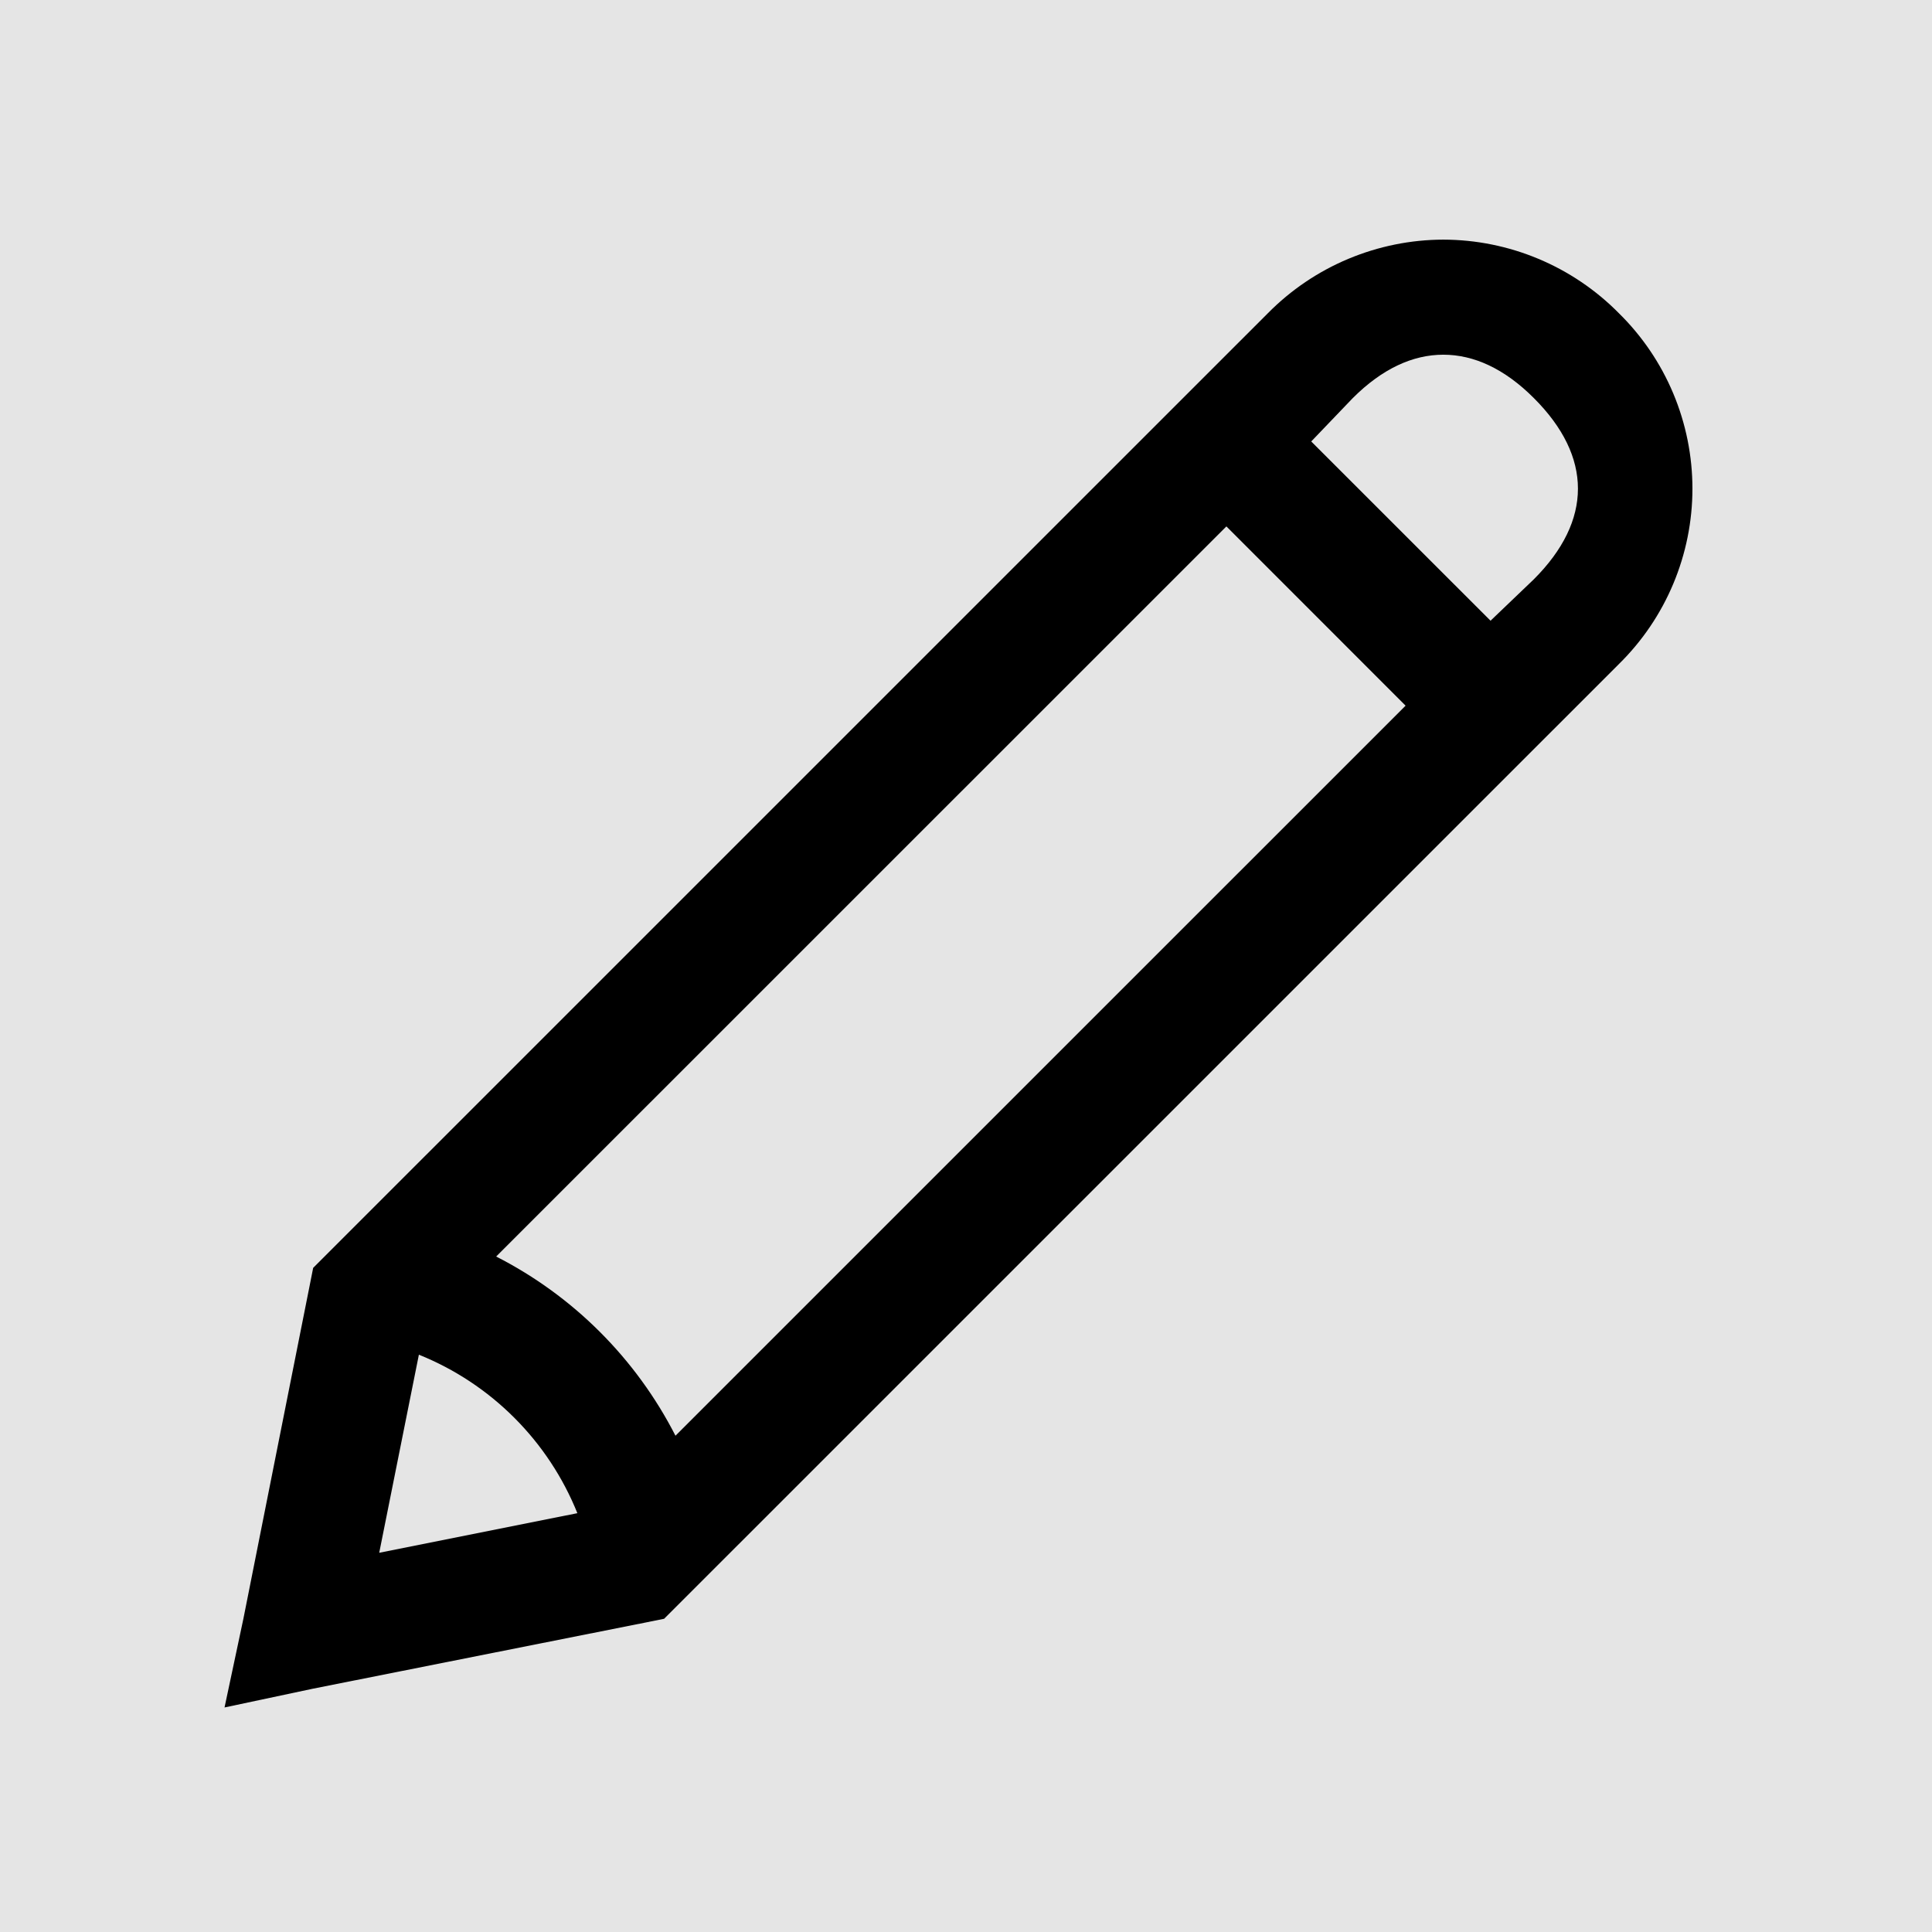
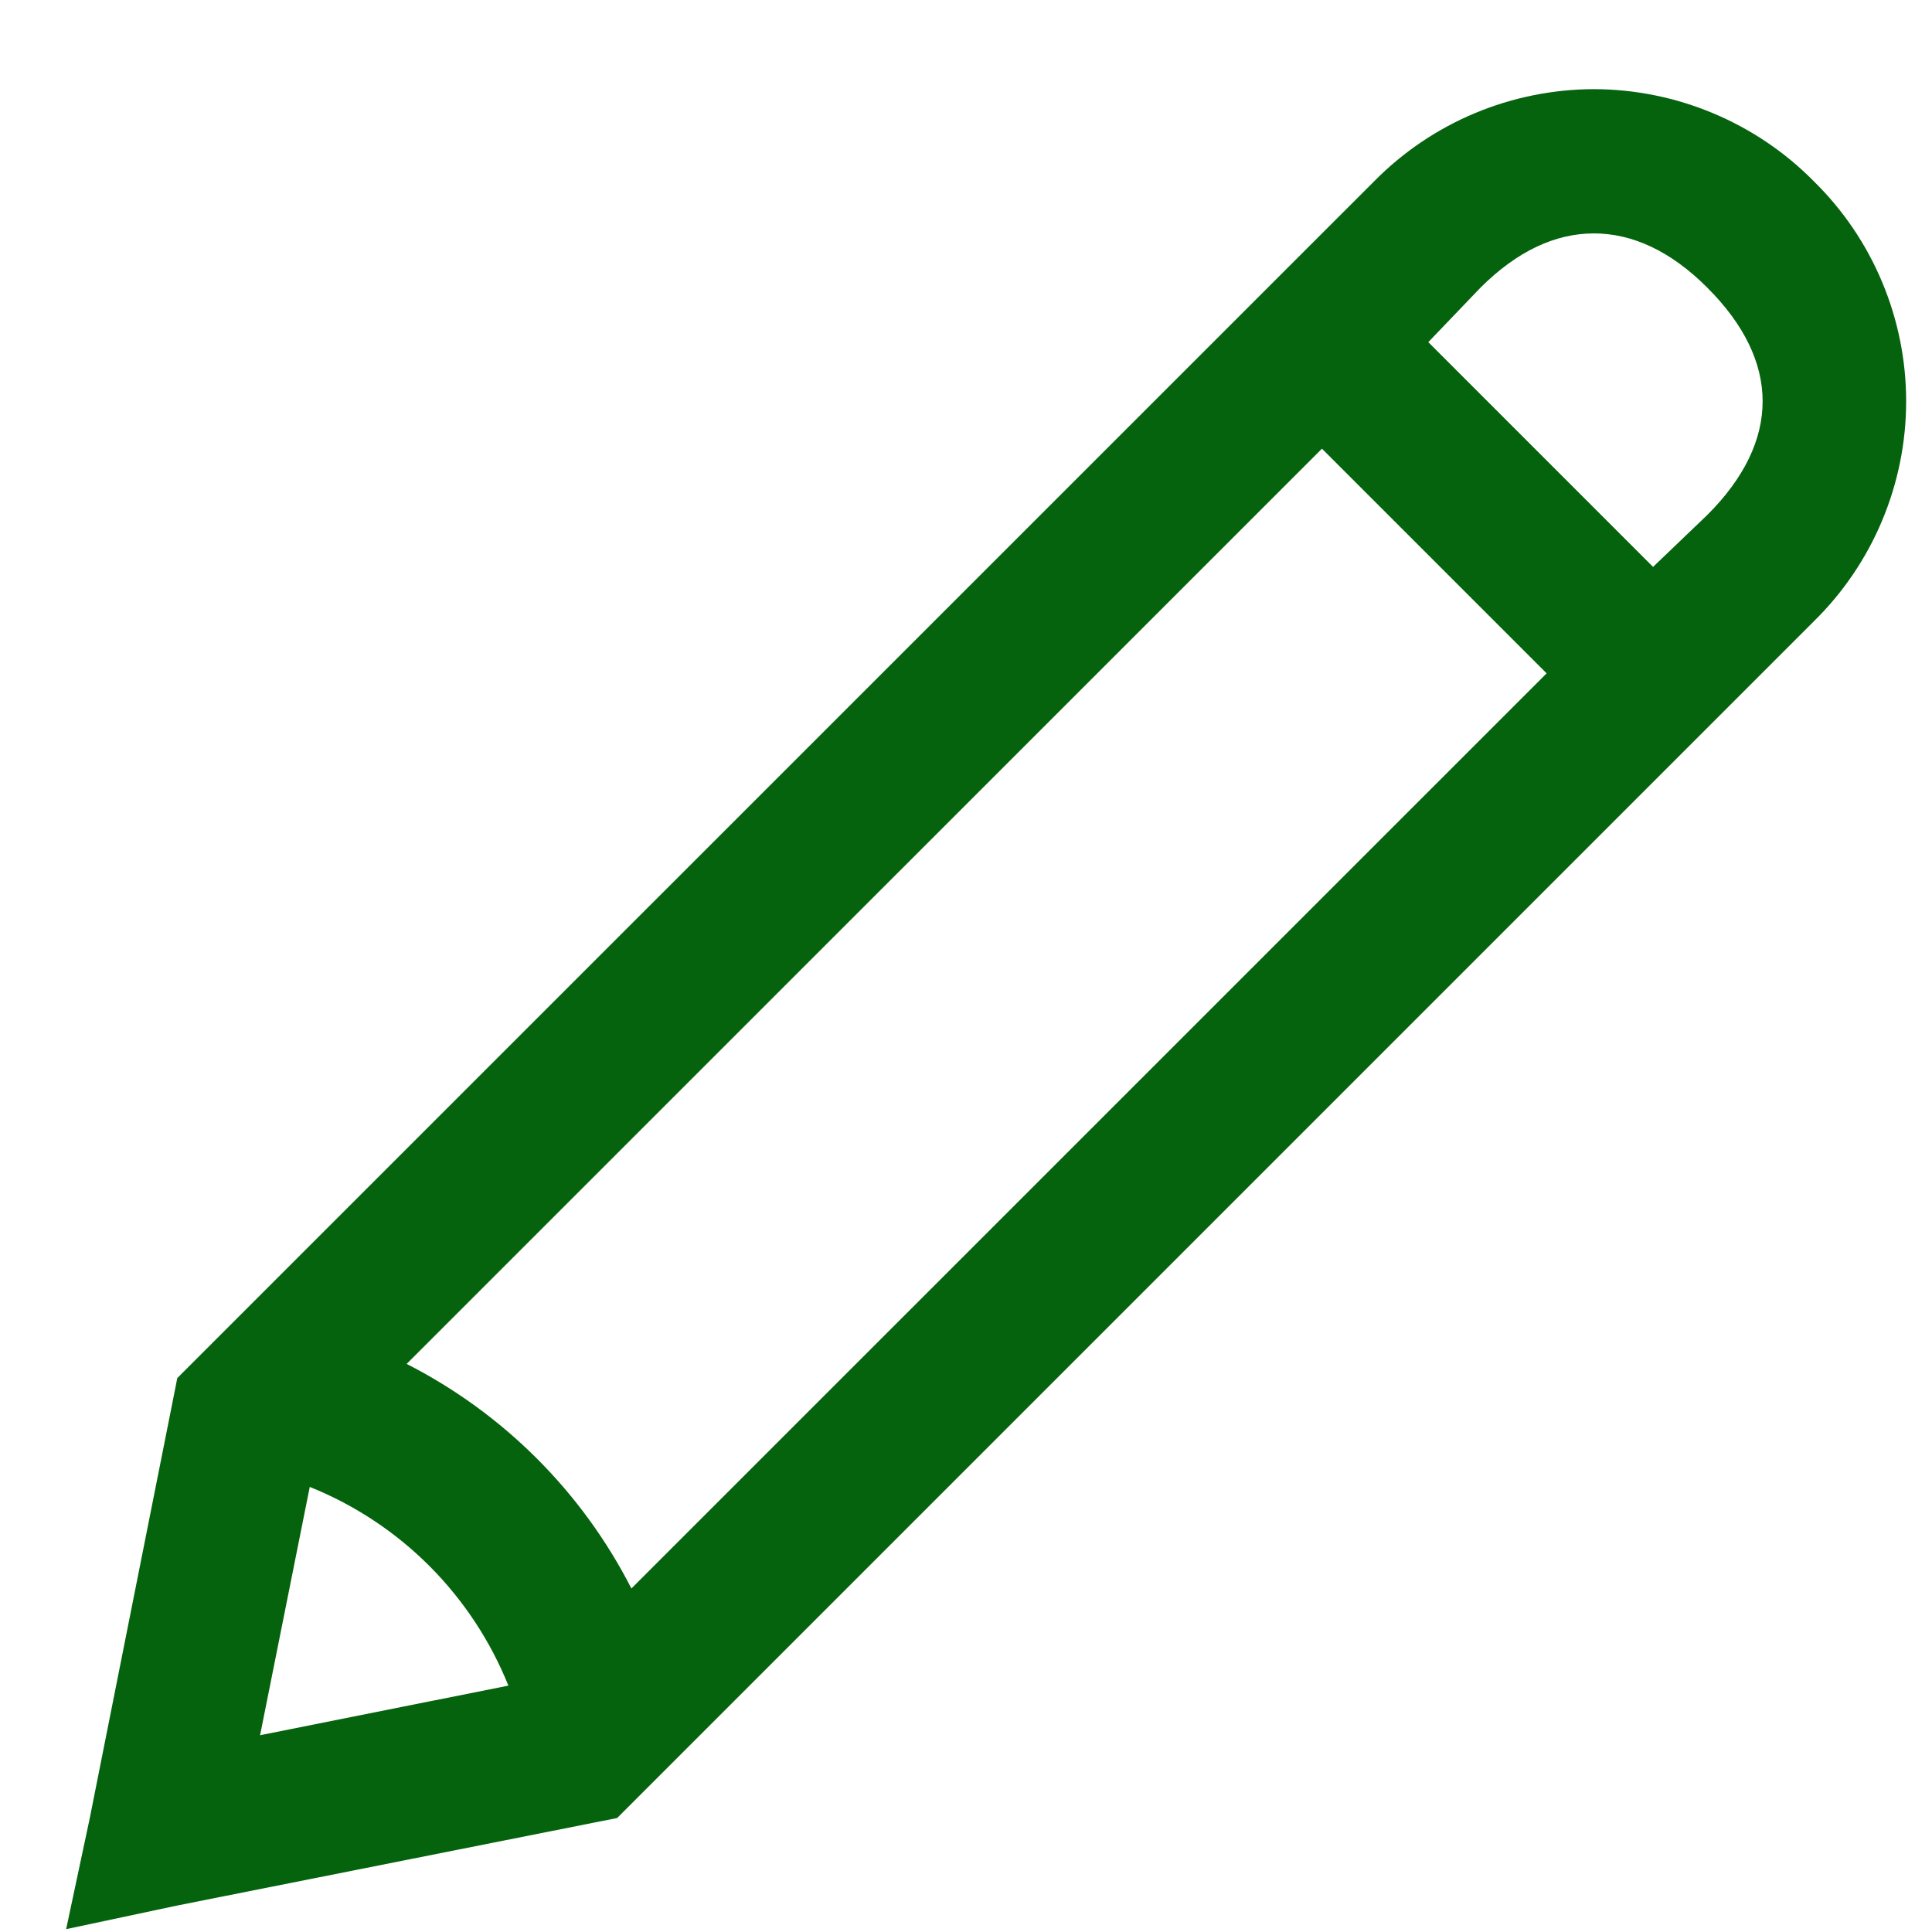
- <svg xmlns="http://www.w3.org/2000/svg" width="32" height="32" viewBox="0 0 32 32" fill="none">
-   <rect width="32" height="32" fill="#E5E5E5" />
-   <path d="M23.906 3.969C23.365 3.97 22.83 4.079 22.331 4.288C21.832 4.497 21.38 4.803 21 5.188L5.187 21L5.125 21.313L4.031 26.813L3.719 28.281L5.188 27.969L10.688 26.875L11 26.812L26.813 11C27.199 10.621 27.506 10.168 27.715 9.669C27.924 9.17 28.032 8.635 28.032 8.094C28.032 7.552 27.924 7.017 27.715 6.518C27.506 6.019 27.199 5.566 26.813 5.187C26.433 4.802 25.98 4.496 25.481 4.287C24.982 4.078 24.447 3.97 23.906 3.969V3.969ZM23.906 5.875C24.41 5.875 24.918 6.105 25.406 6.594C26.379 7.566 26.379 8.621 25.406 9.594L24.688 10.281L21.718 7.312L22.406 6.594C22.895 6.105 23.402 5.875 23.906 5.875V5.875ZM20.313 8.719L23.281 11.688L11.188 23.78C10.535 22.503 9.496 21.464 8.218 20.812L20.313 8.719ZM6.938 22.438C7.53 22.676 8.067 23.031 8.519 23.483C8.97 23.934 9.325 24.471 9.563 25.063L6.281 25.719L6.938 22.438Z" fill="black" />
+ <svg xmlns="http://www.w3.org/2000/svg" width="21" height="21" viewBox="0 0 21 21" fill="none">
+   <path d="M17.325 0.969C16.88 0.97 16.44 1.059 16.029 1.231C15.619 1.403 15.247 1.655 14.935 1.972L1.927 14.979L1.876 15.237L0.976 19.761L0.719 20.969L1.927 20.712L6.452 19.812L6.708 19.761L19.716 6.753C20.034 6.441 20.286 6.069 20.458 5.658C20.63 5.248 20.719 4.807 20.719 4.362C20.719 3.917 20.63 3.476 20.458 3.066C20.286 2.655 20.034 2.283 19.716 1.971C19.404 1.654 19.031 1.403 18.621 1.231C18.21 1.059 17.77 0.97 17.325 0.969ZM17.325 2.537C17.74 2.537 18.158 2.726 18.559 3.128C19.359 3.928 19.359 4.796 18.559 5.596L17.968 6.162L15.525 3.719L16.091 3.128C16.493 2.726 16.91 2.537 17.325 2.537ZM14.369 4.877L16.811 7.319L6.863 17.266C6.326 16.215 5.471 15.361 4.42 14.825L14.369 4.877ZM3.367 16.162C3.854 16.358 4.296 16.65 4.667 17.021C5.038 17.393 5.33 17.835 5.526 18.322L2.827 18.861L3.367 16.162Z" fill="#05630E" />
</svg>
